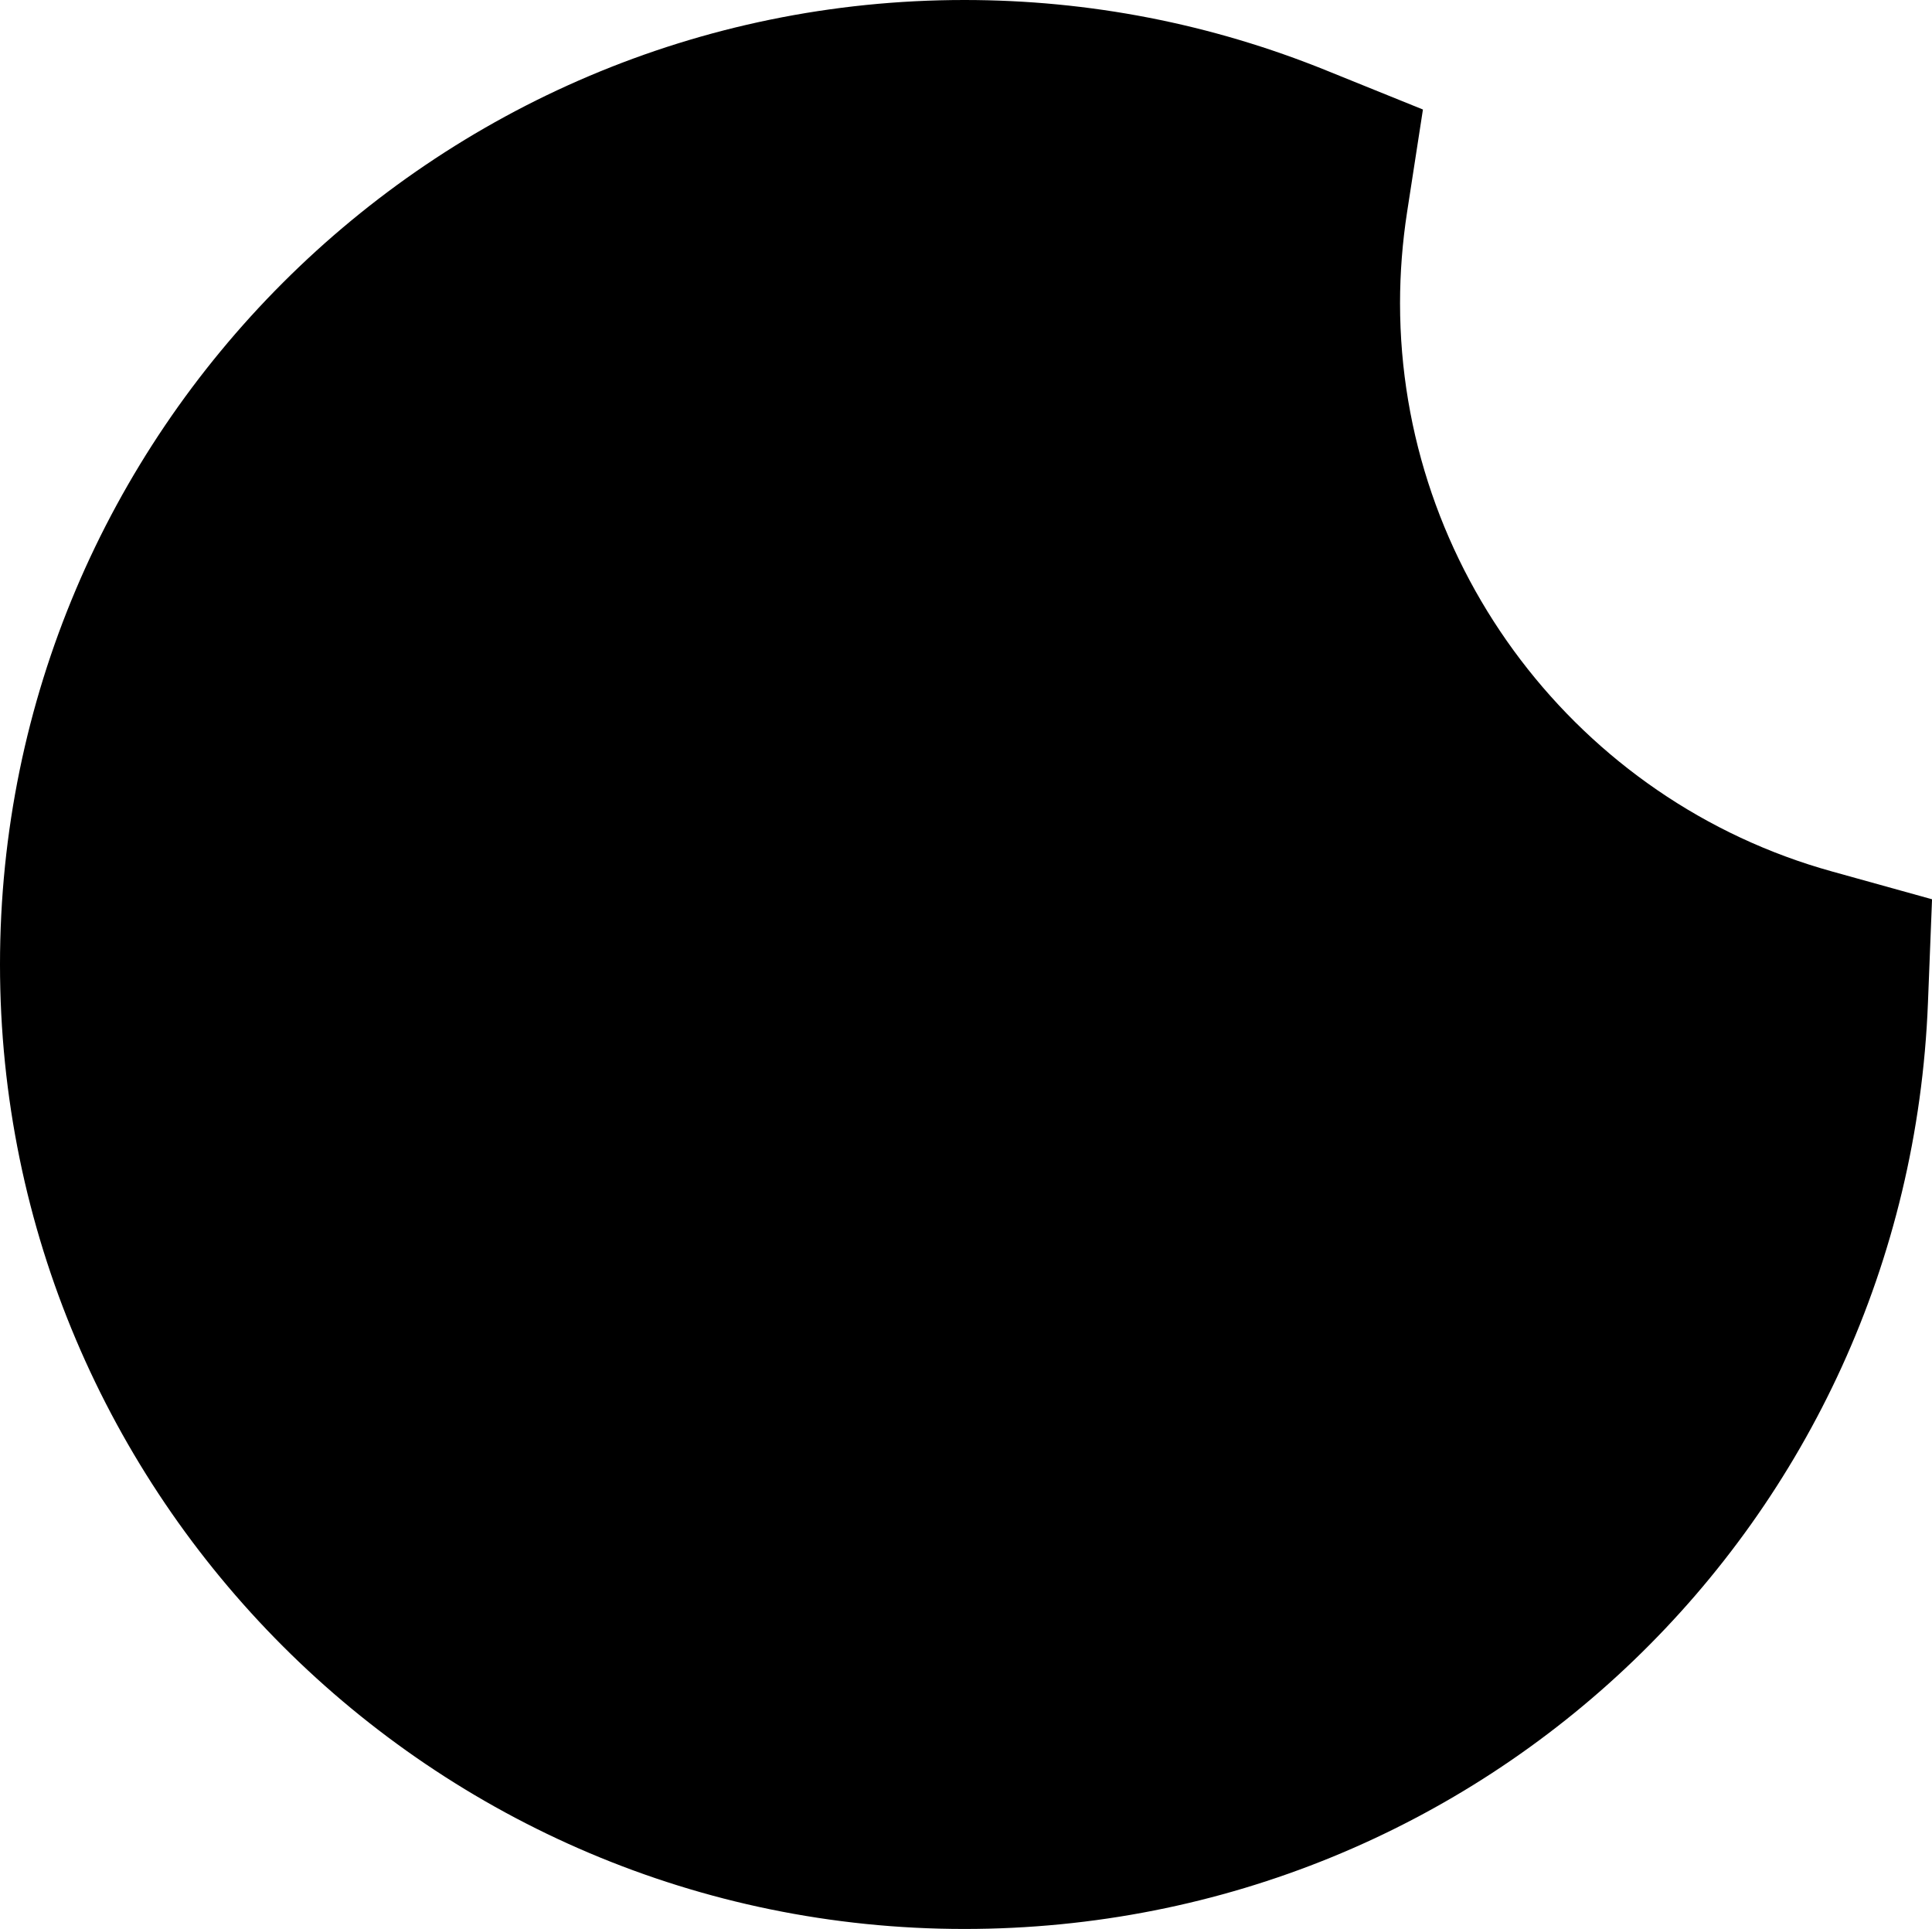
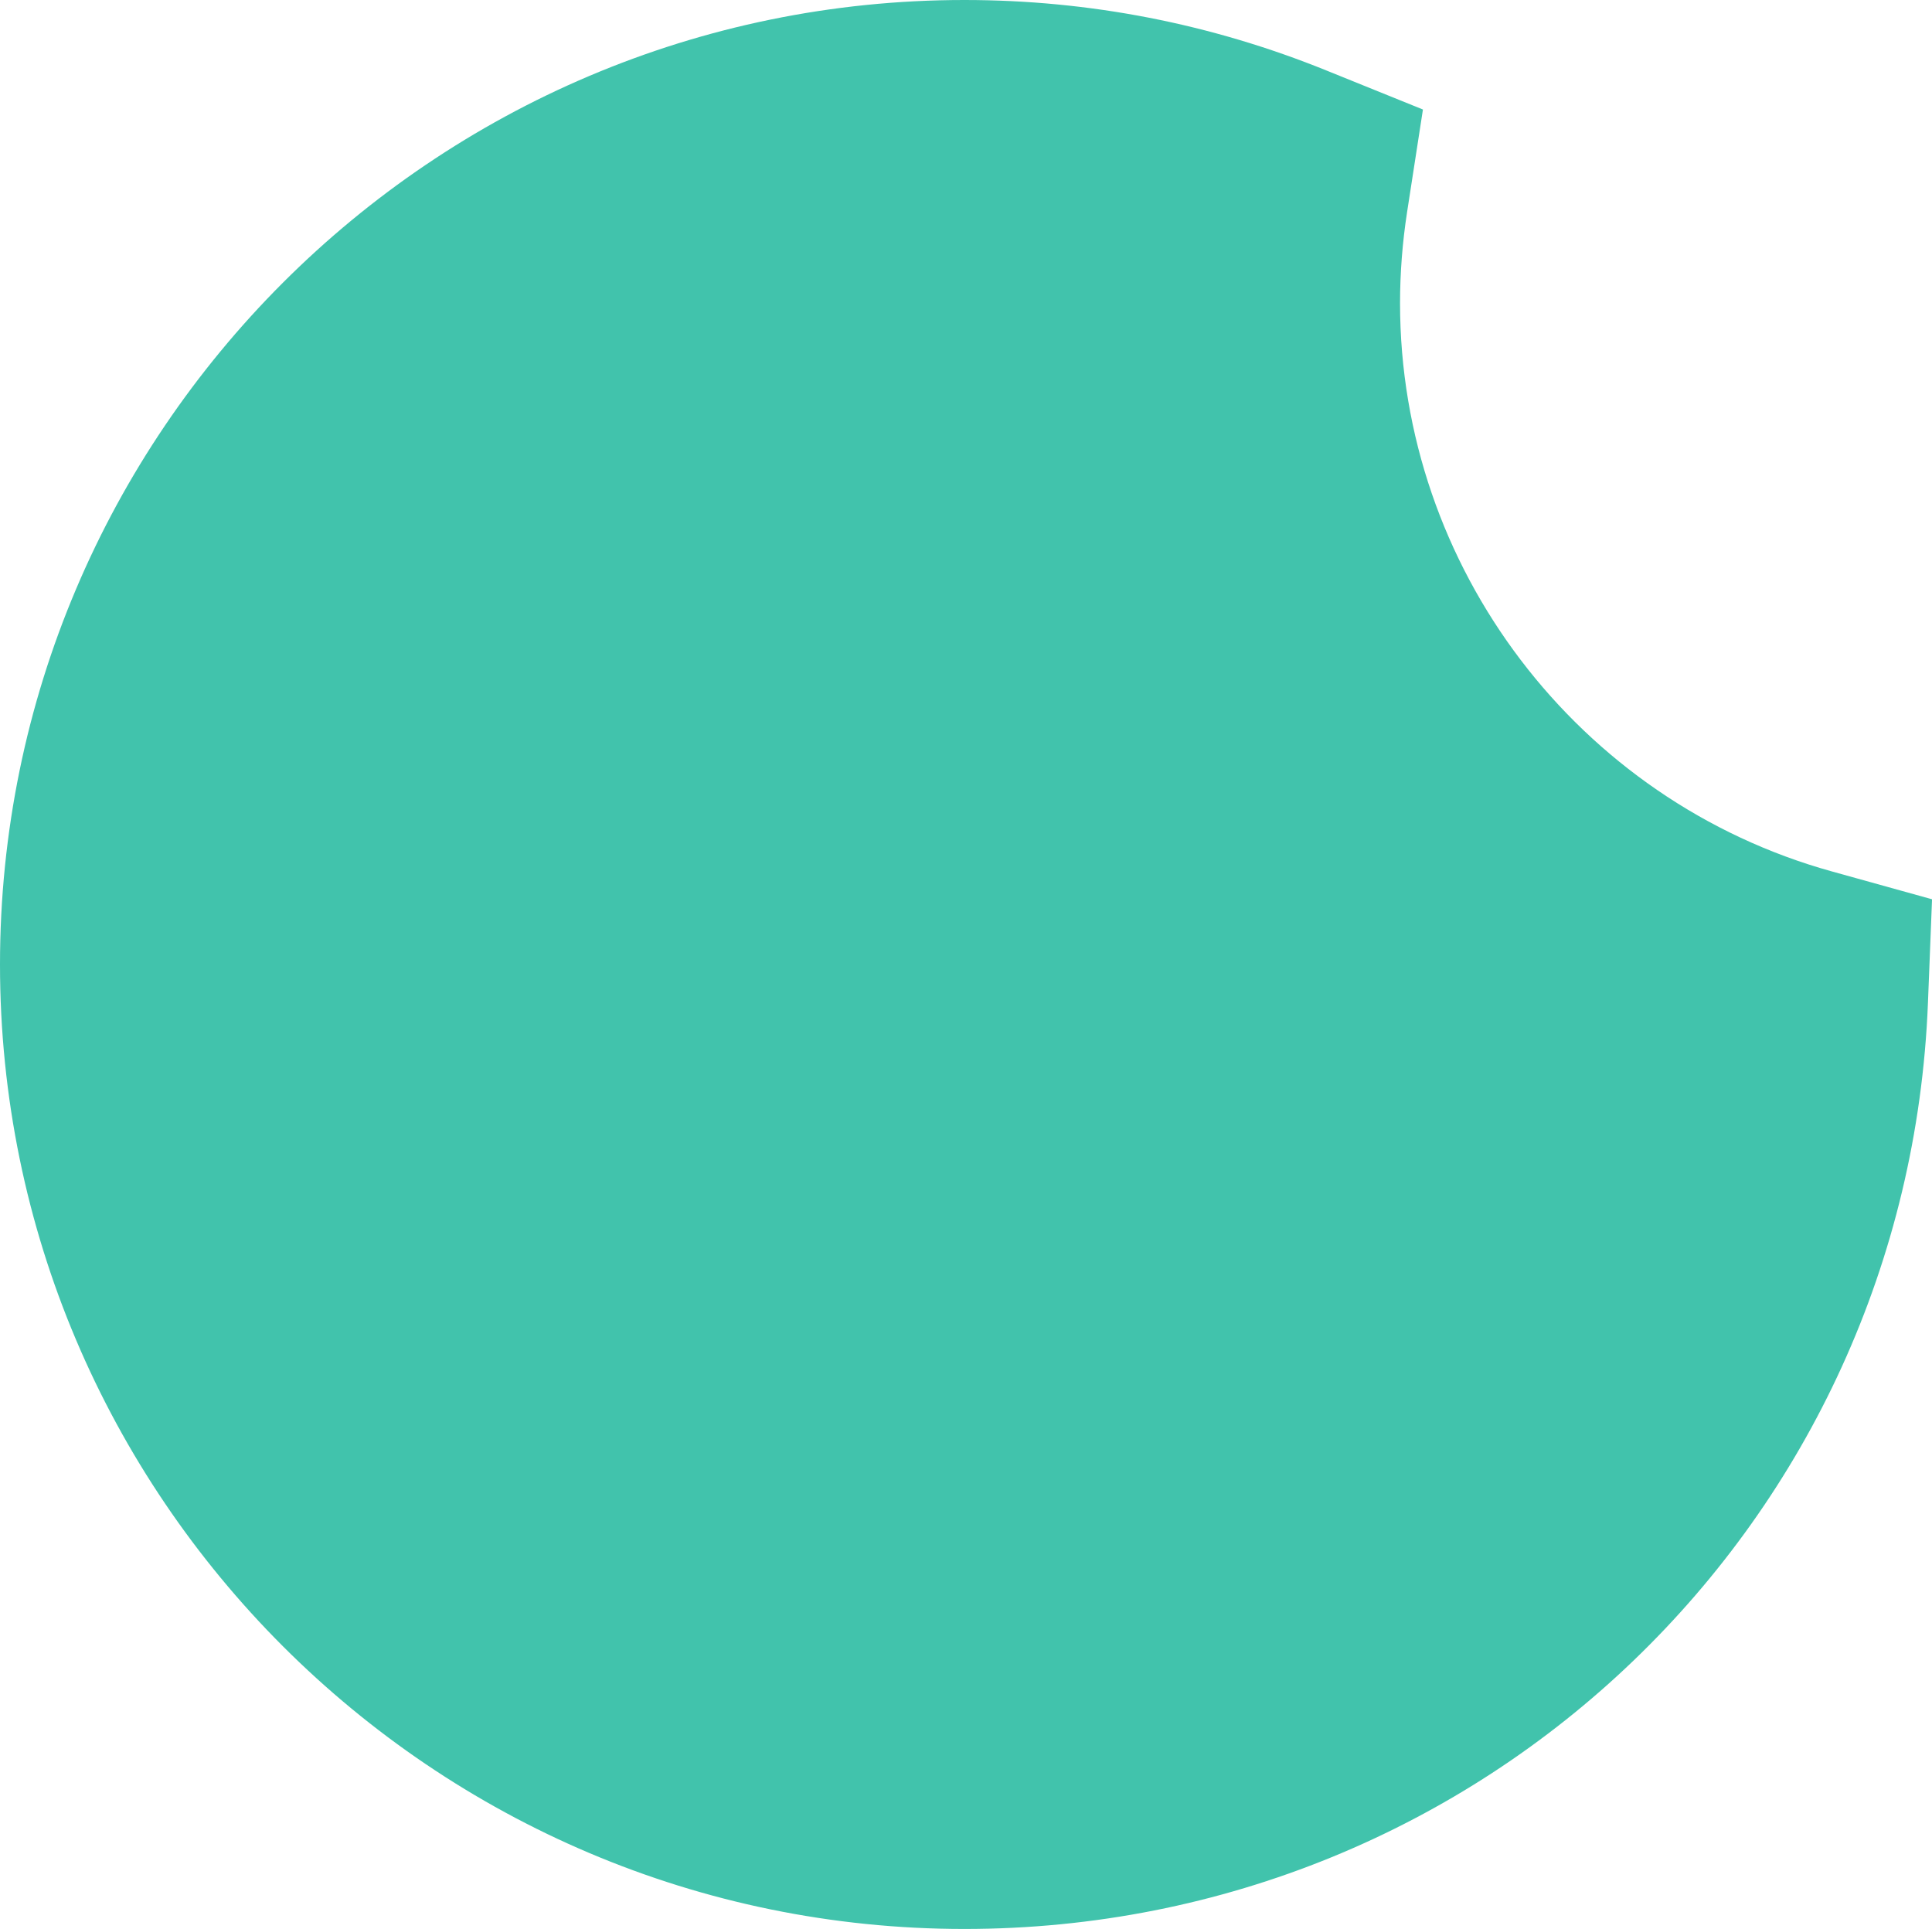
<svg xmlns="http://www.w3.org/2000/svg" version="1.1" id="Layer_1" x="0px" y="0px" width="48.18px" height="48.102px" viewBox="0 0 48.18 48.102" enable-background="new 0 0 48.18 48.102" xml:space="preserve">
  <g>
-     <path d="M24.05,48.102C10.789,48.102,0,37.312,0,24.051S10.789,0,24.05,0c3.115,0,6.156,0.593,9.039,1.762l2.396,0.969   l-0.395,2.556c-0.117,0.757-0.176,1.522-0.176,2.273c0,6.585,4.43,12.413,10.774,14.172l2.493,0.693l-0.102,2.583   C47.569,37.959,37.014,48.102,24.05,48.102z" />
+     <path fill="#41C3AC" d="M24.05,48.102C10.789,48.102,0,37.312,0,24.051S10.789,0,24.05,0c3.115,0,6.156,0.593,9.039,1.762   l2.396,0.969L35.09,5.287c-0.117,0.757-0.176,1.522-0.176,2.273c0,6.585,4.43,12.413,10.774,14.172l2.493,0.693l-0.102,2.583   C47.569,37.959,37.014,48.102,24.05,48.102z" />
  </g>
</svg>
